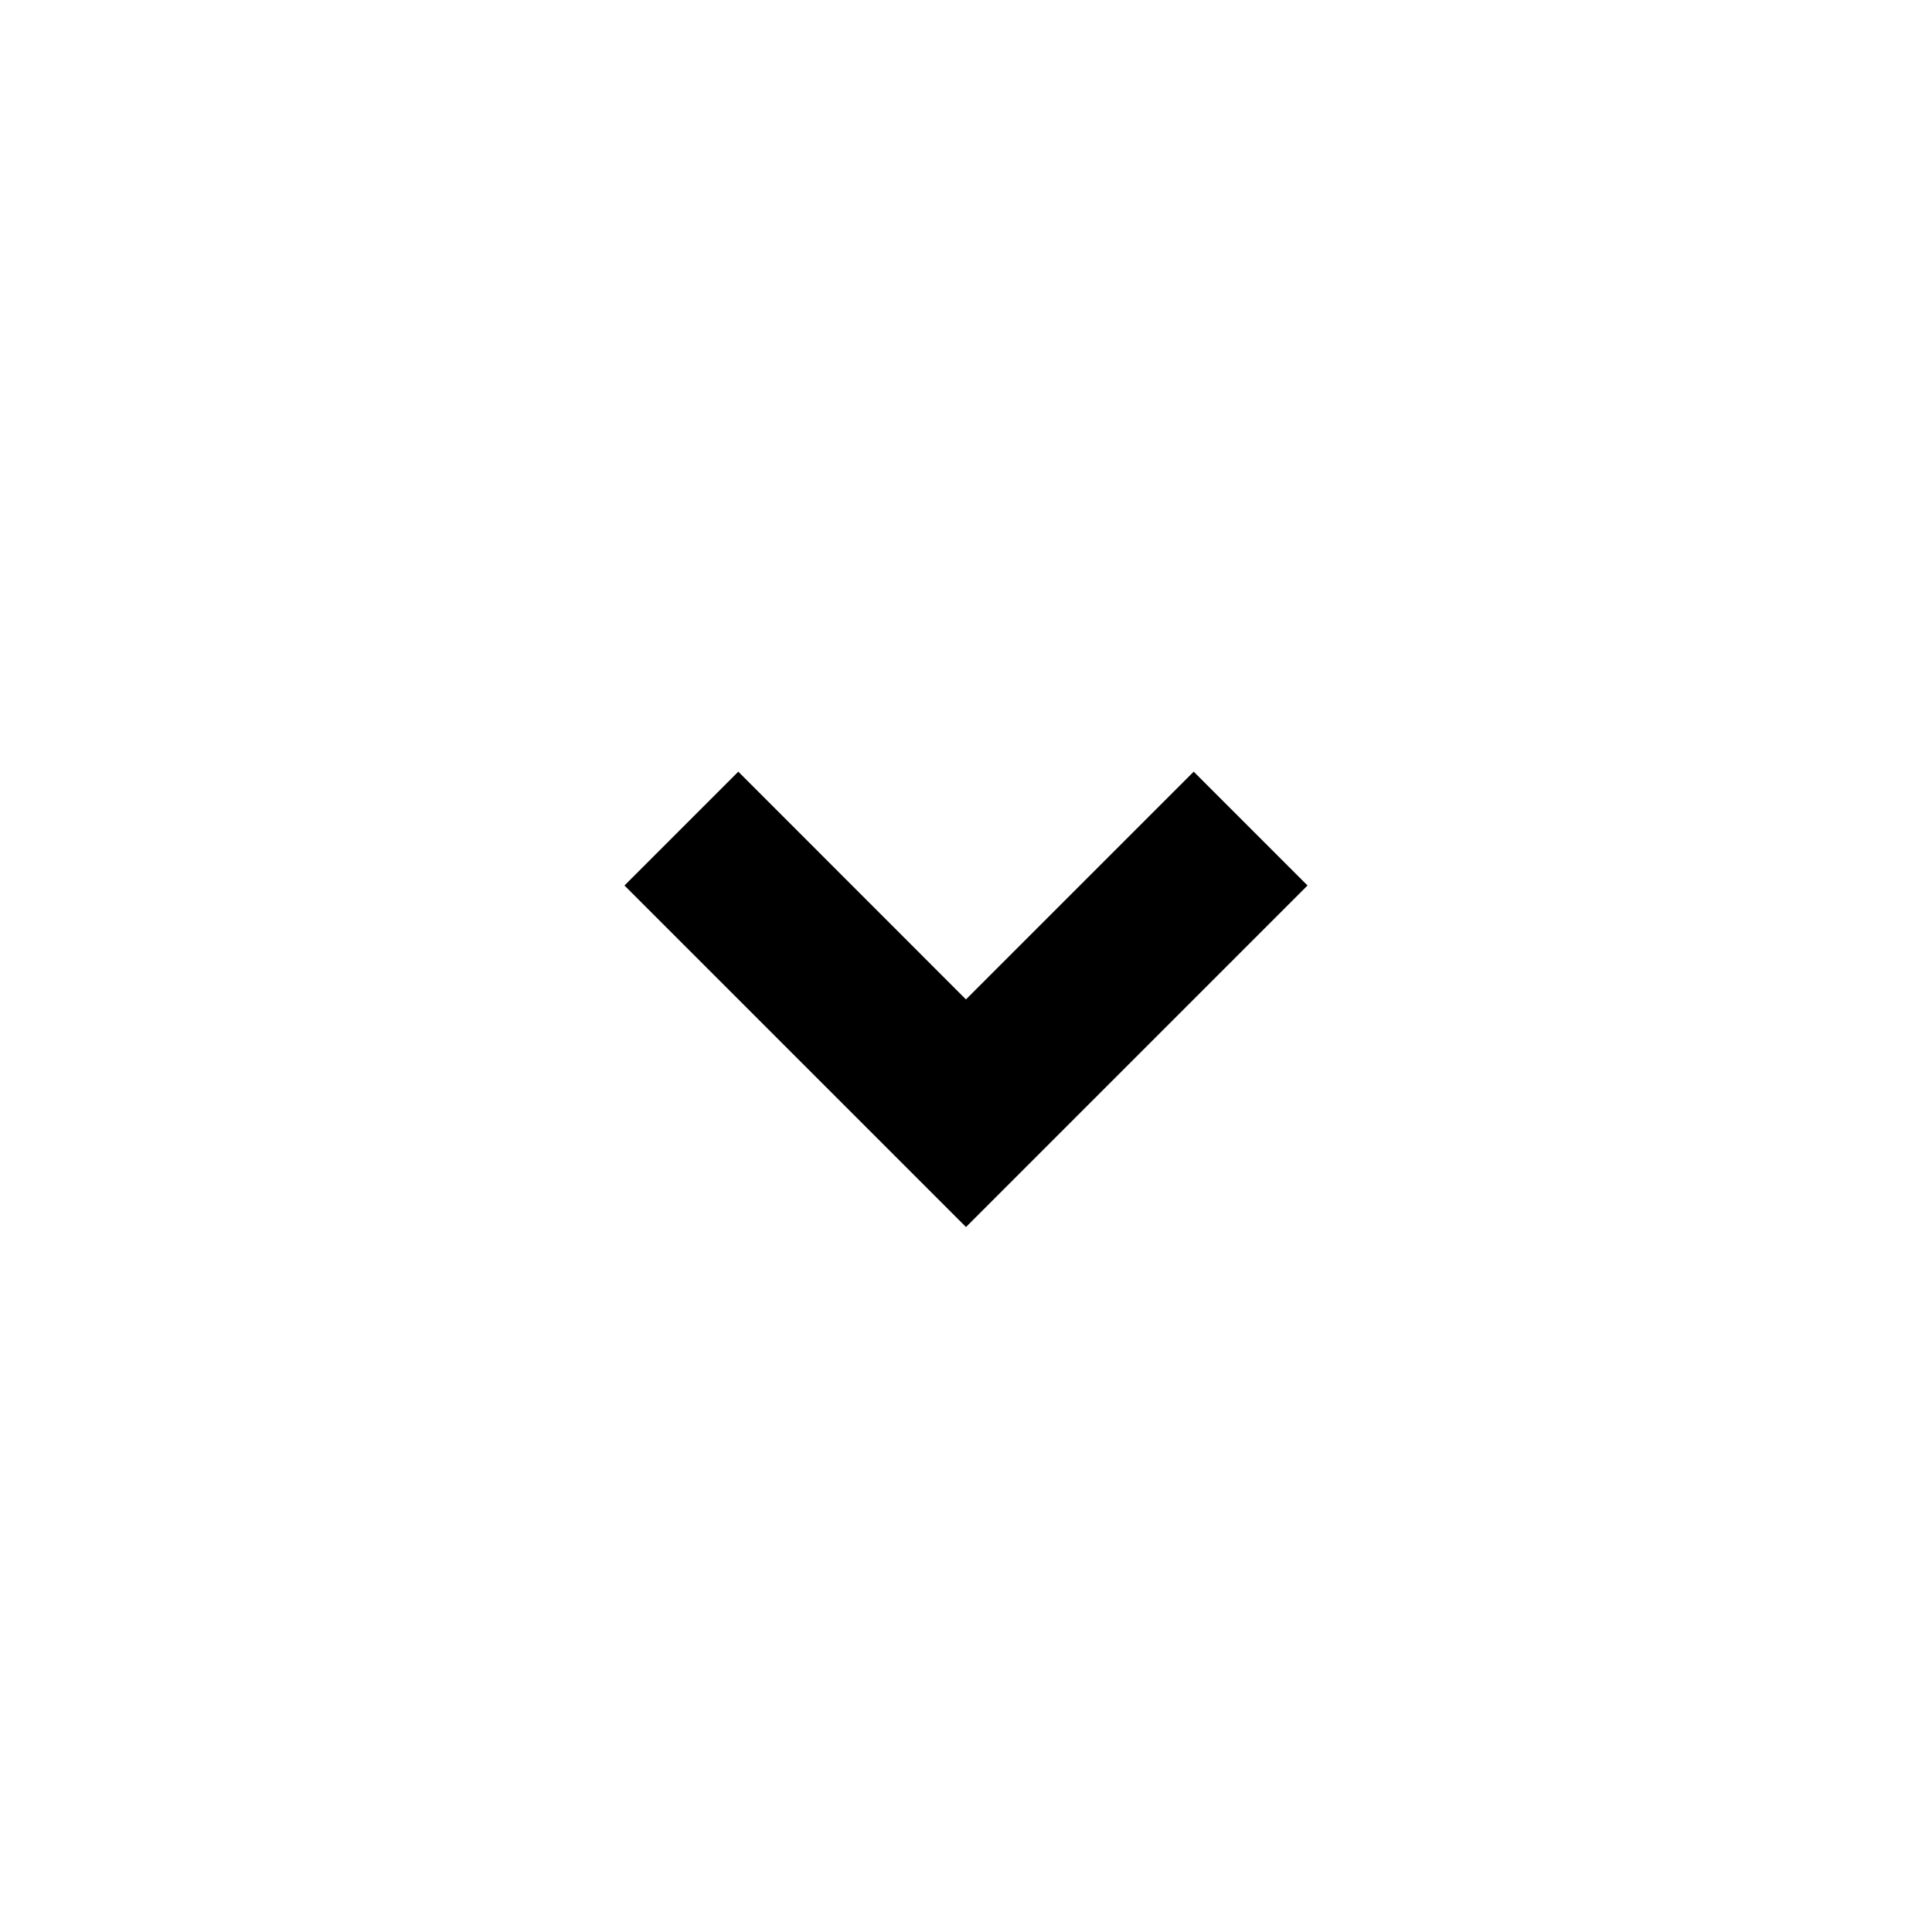
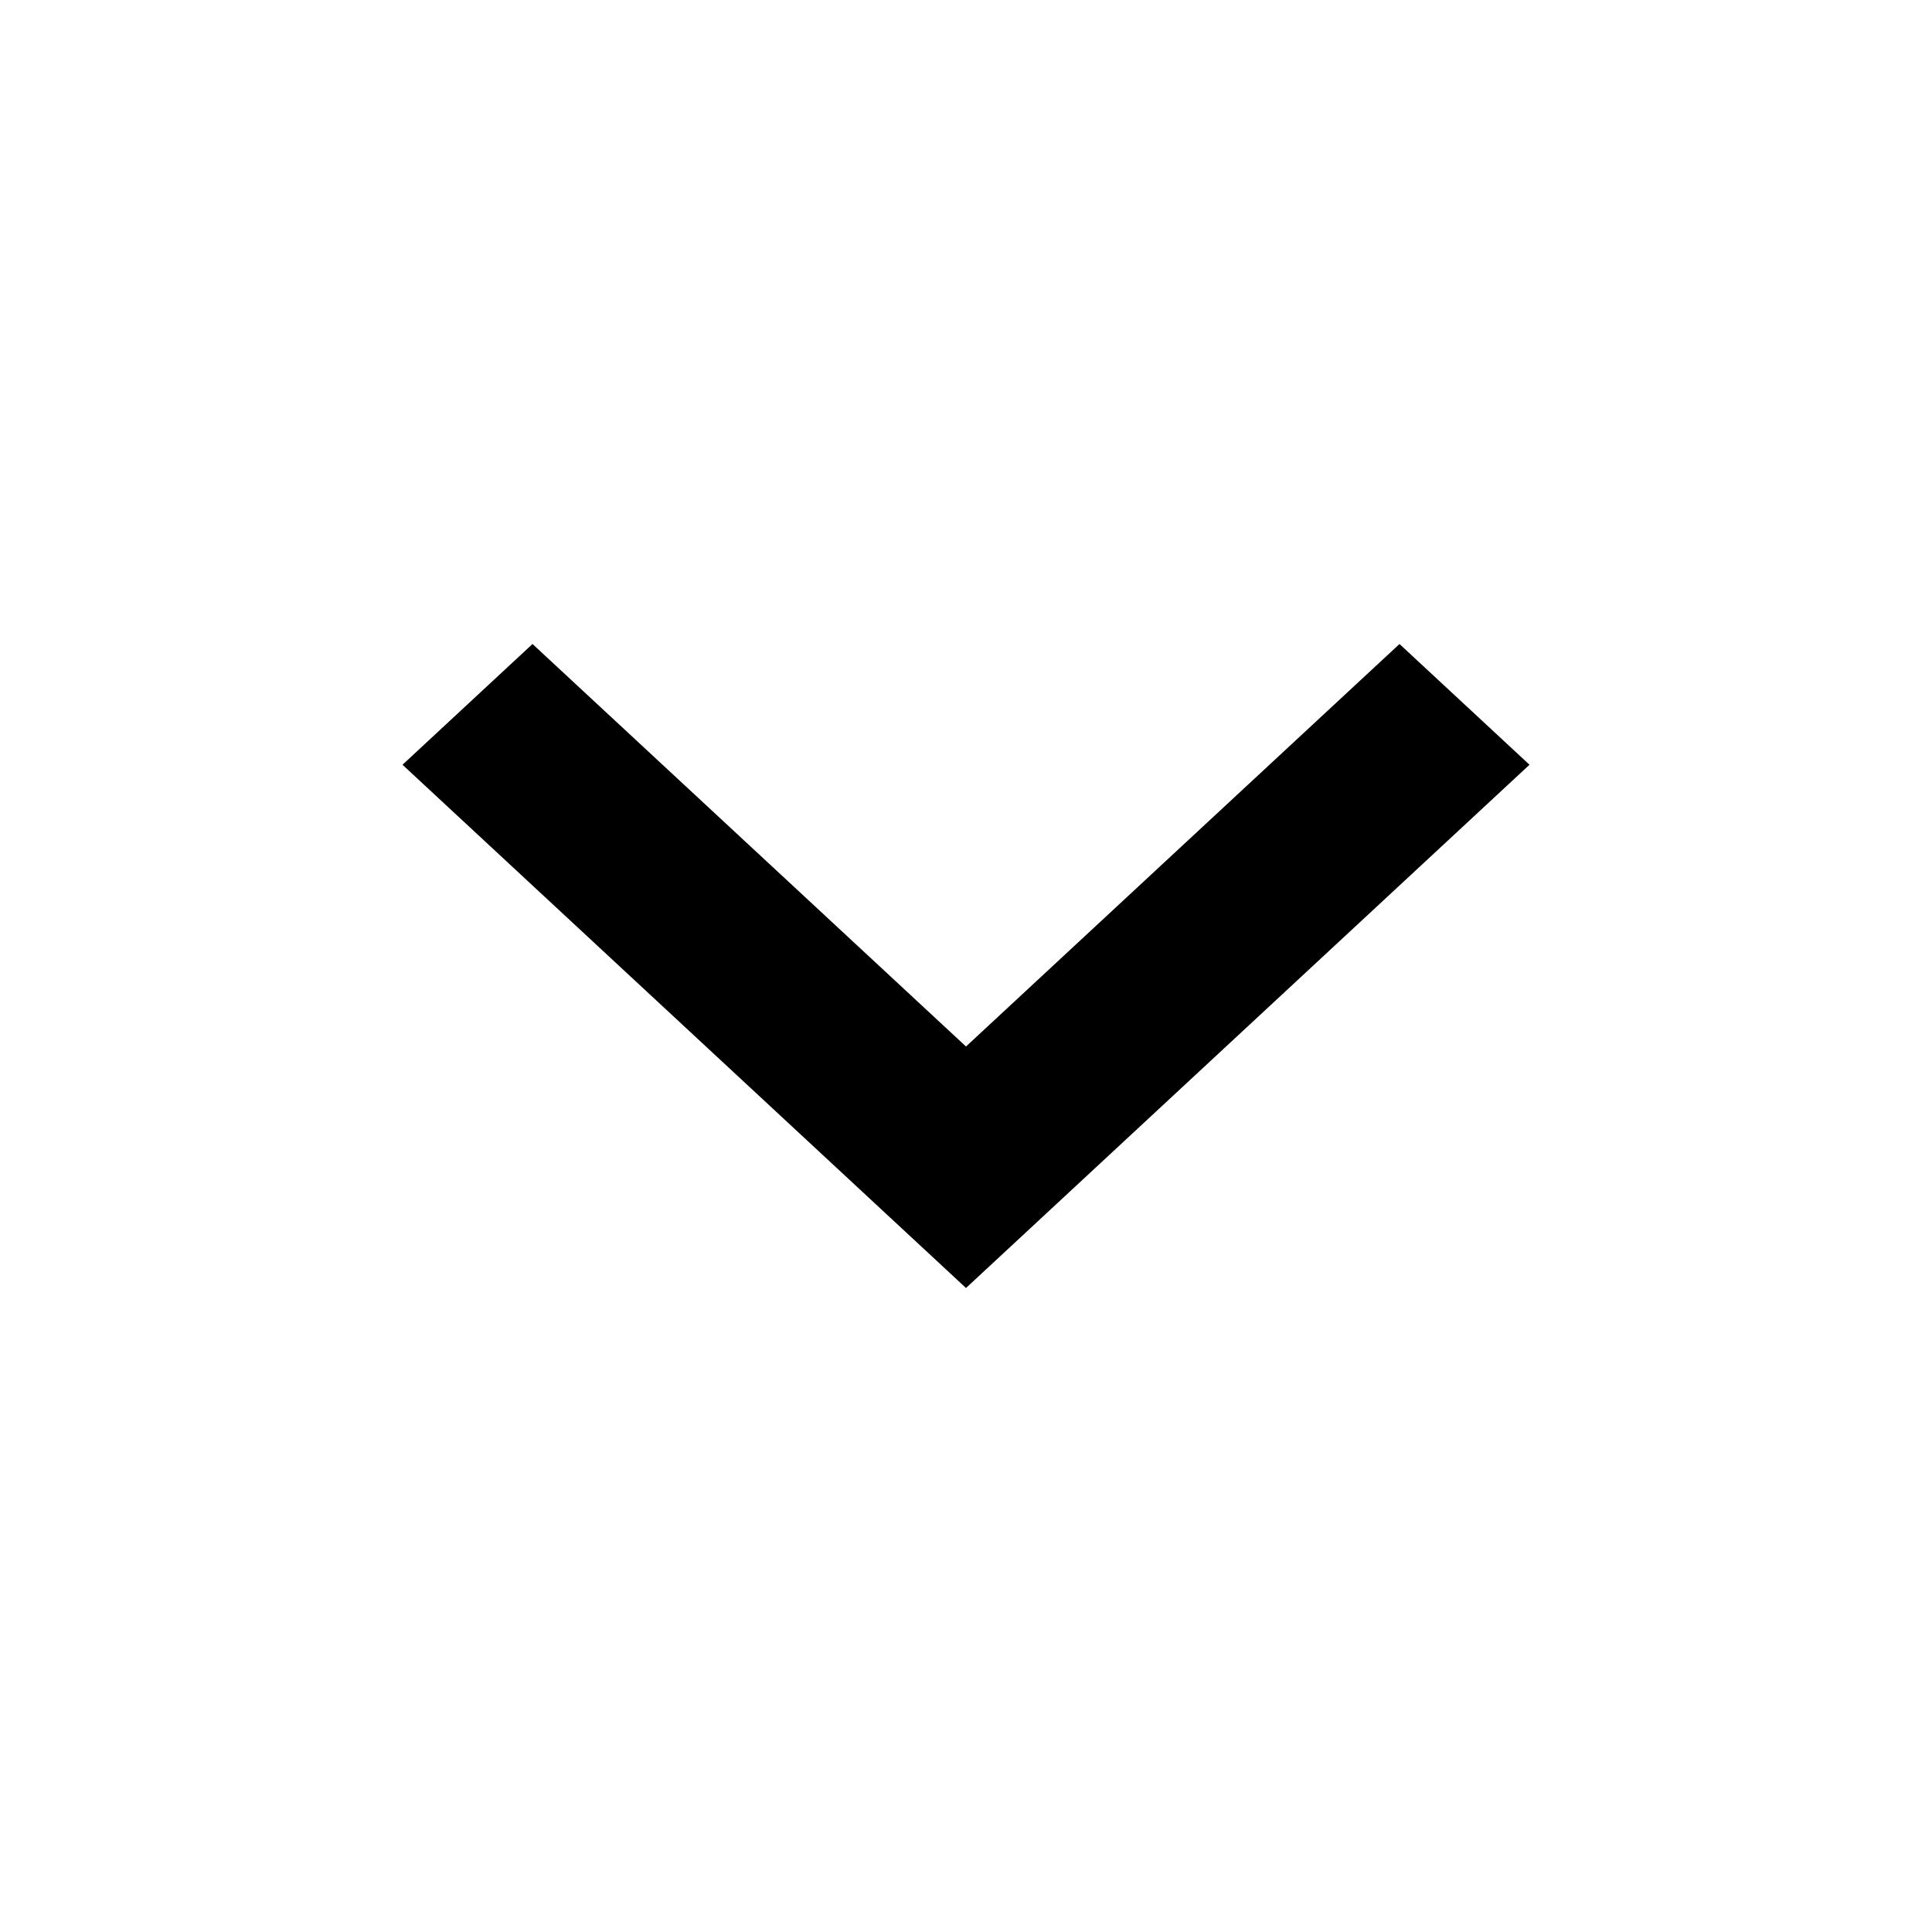
- <svg xmlns="http://www.w3.org/2000/svg" width="24" height="24" viewBox="0 0 24 24">
+ <svg xmlns="http://www.w3.org/2000/svg" width="24" height="24">
  <g fill="none" fill-rule="evenodd">
-     <g fill="#000" fill-rule="nonzero">
-       <g>
-         <g>
-           <path d="M15 8v2l-4-.001V14H9V8h6z" transform="translate(-310, -2282) translate(20, 2271) translate(290, 11) translate(12, 11) rotate(-135) translate(-12, -11)" />
-         </g>
-       </g>
-     </g>
+     <path d="M0 0h24v24H0z" />
+     <path fill="#000" d="m12 13 5.385-5L19 9.5 12 16 5 9.5 6.615 8z" />
  </g>
</svg>
